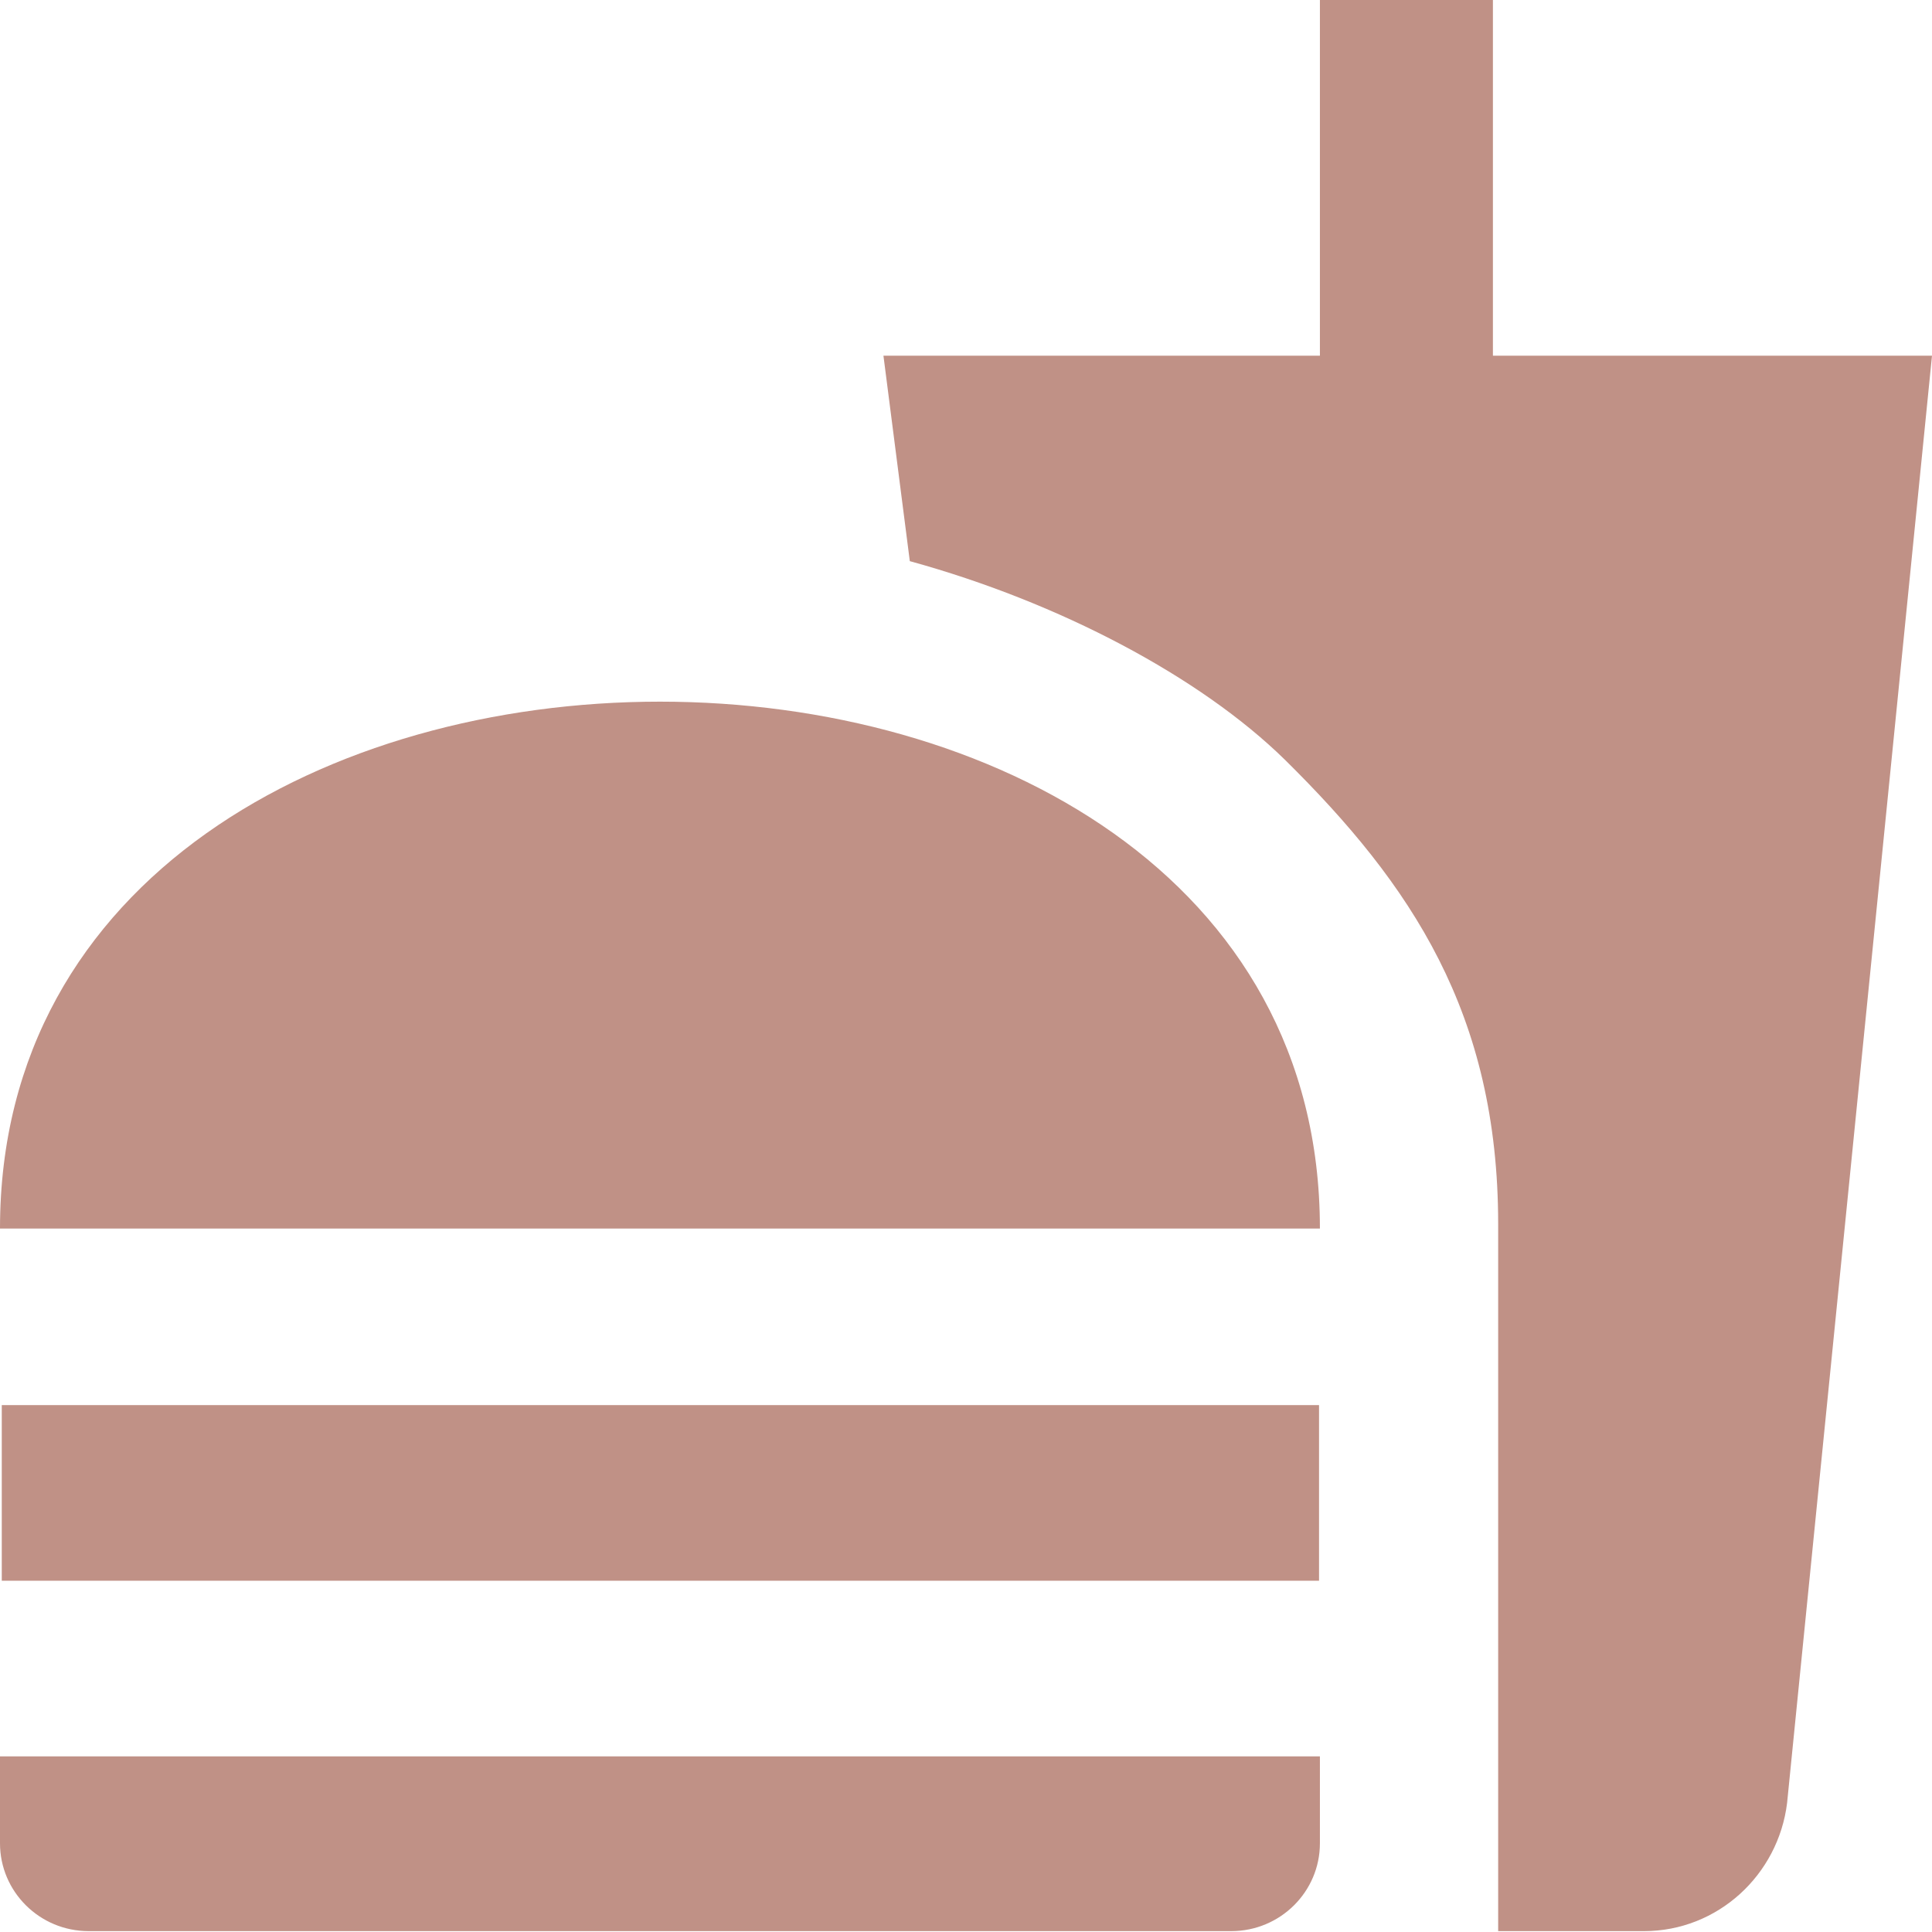
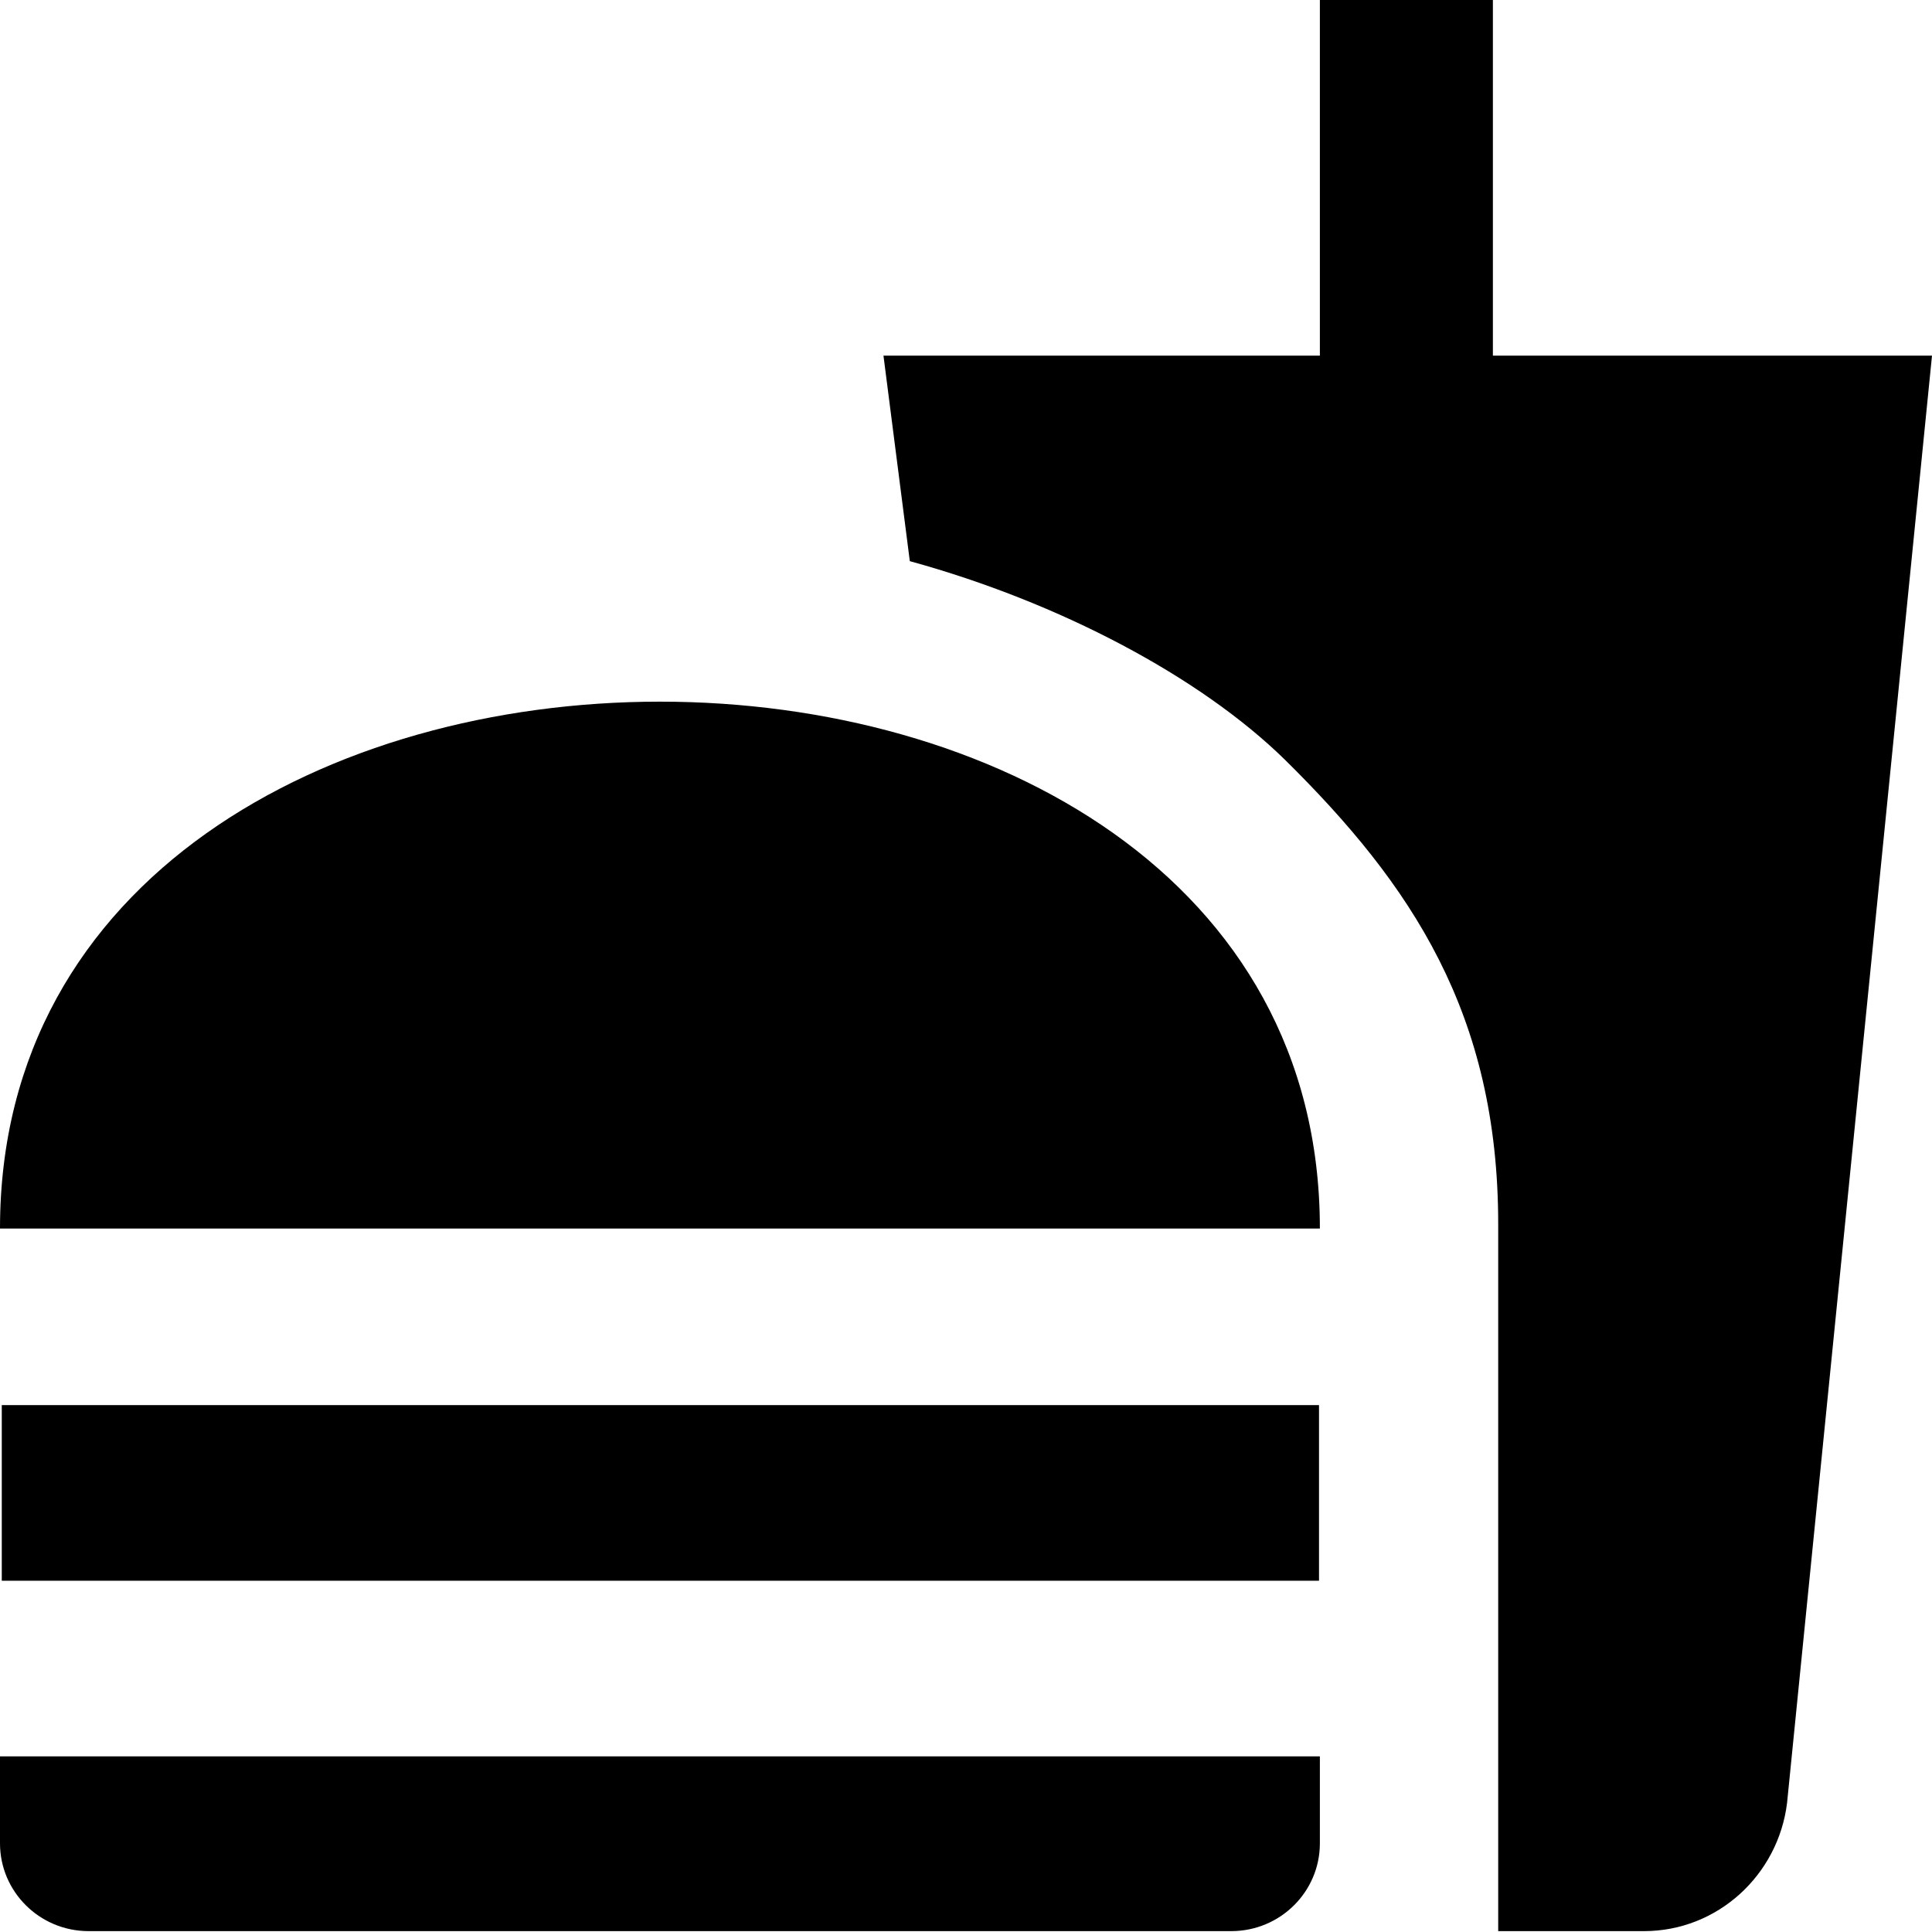
- <svg xmlns="http://www.w3.org/2000/svg" width="60" height="60" viewBox="0 0 60 60" fill="none">
-   <path d="M46.527 59.973H51.054C53.346 59.973 55.227 58.227 55.5 55.991L60 11.046H46.364V0H40.991V11.046H27.436L28.255 17.427C32.918 18.709 37.282 21.027 39.9 23.591C43.827 27.464 46.527 31.473 46.527 38.018V59.973V59.973ZM0 57.245V54.545H40.991V57.245C40.991 58.745 39.764 59.973 38.236 59.973H2.755C1.227 59.973 0 58.745 0 57.245V57.245ZM40.991 38.154C40.991 16.336 0 16.336 0 38.154H40.991ZM0.055 43.636H40.964V49.091H0.055V43.636Z" fill="#C09186" />
+ <svg xmlns="http://www.w3.org/2000/svg" version="1.1" id="Layer_1" x="0px" y="0px" width="60px" height="60px" viewBox="0 0 60 60" enable-background="new 0 0 60 60" xml:space="preserve">
+   <path d="M46.527,59.973h4.527c2.291,0,4.172-1.746,4.445-3.982L60,11.045H46.363V0H40.99v11.045H27.437l0.818,6.382  c4.664,1.282,9.027,3.6,11.646,6.164c3.927,3.873,6.627,7.882,6.627,14.427V59.973L46.527,59.973z M0,57.246v-2.701h40.99v2.701  c0,1.5-1.227,2.727-2.754,2.727H2.754C1.227,59.973,0,58.746,0,57.246L0,57.246z M40.99,38.154c0-21.818-40.99-21.818-40.99,0H40.99  z M0.055,43.637h40.908v5.454H0.055V43.637z" />
</svg>
